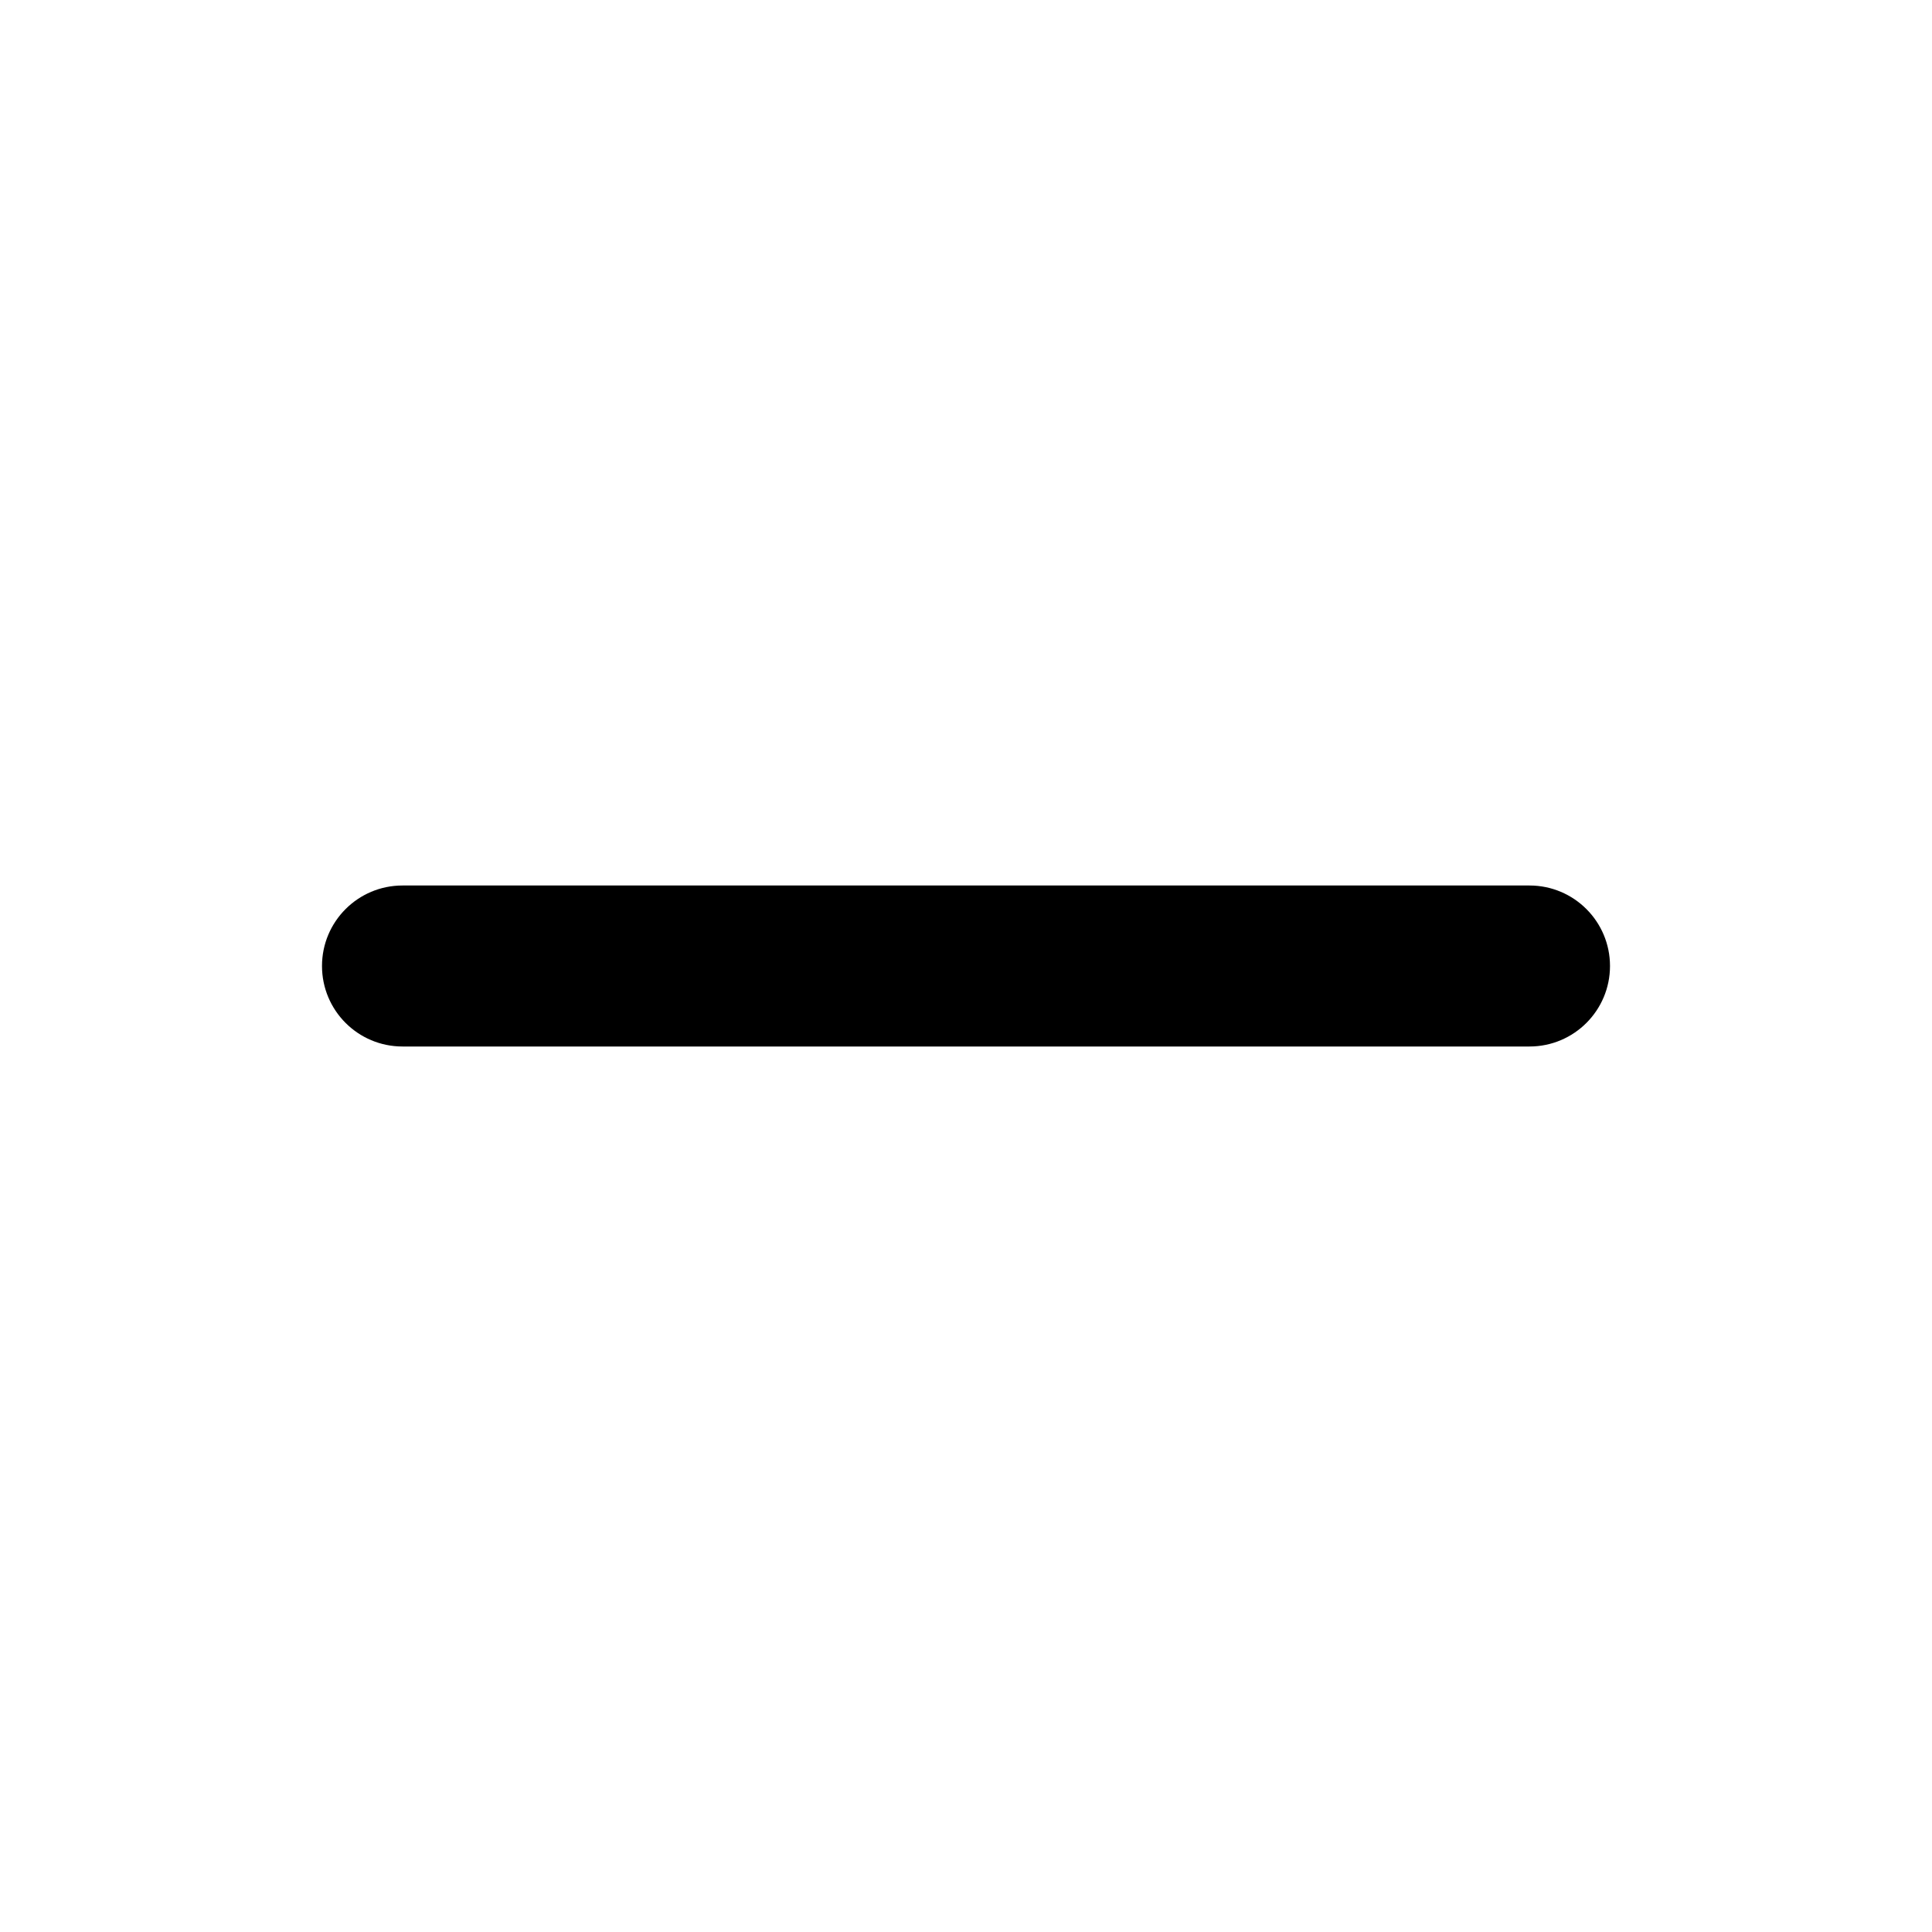
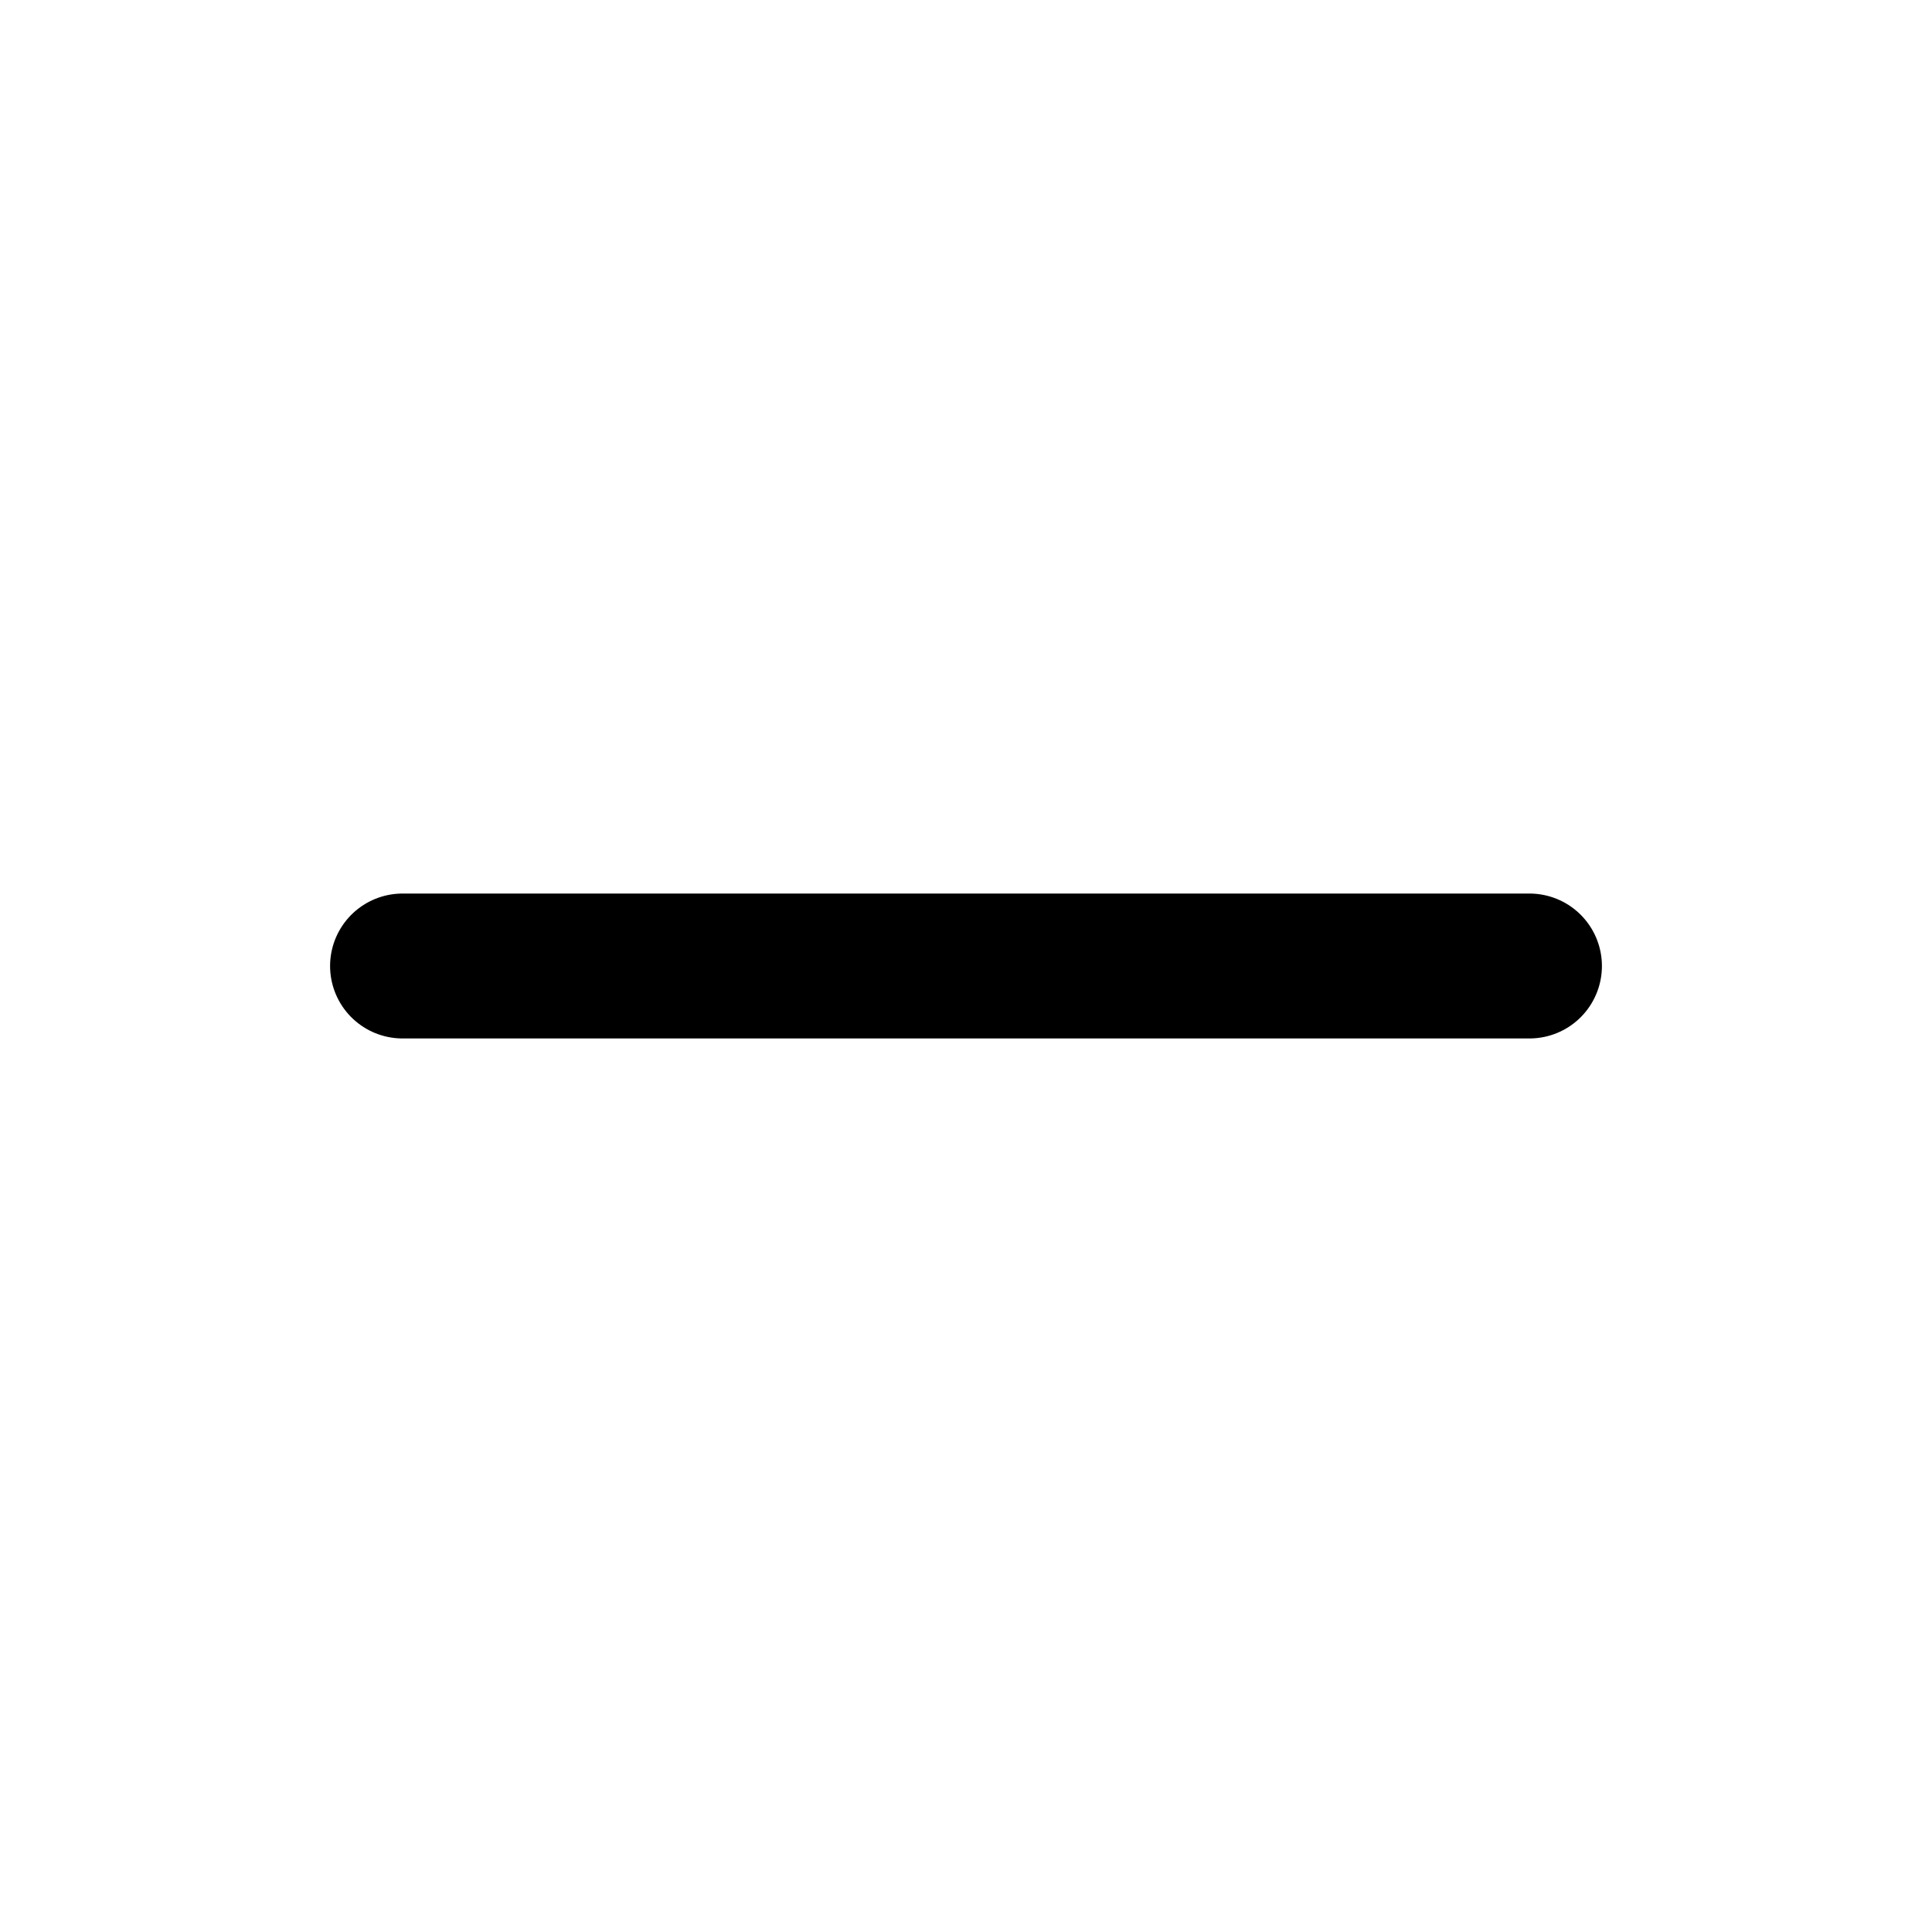
- <svg xmlns="http://www.w3.org/2000/svg" enable-background="new 0 0 24 24" height="24px" viewBox="0 0 24 24" width="24px" fill="#000000">
-   <g>
-     <rect fill="none" fill-rule="evenodd" height="24" width="24" />
-     <g>
-       <rect fill-rule="evenodd" height="2" width="16" x="4" y="11" rx="1" />
-     </g>
-   </g>
+ <svg xmlns="http://www.w3.org/2000/svg" viewBox="0 0 20 20" height="20px" width="20px" fill="none" stroke="#000000" stroke-linecap="round" stroke-linejoin="round">
+   <path d="M4.167 10h11.666" stroke-width="1.5" />
</svg>
